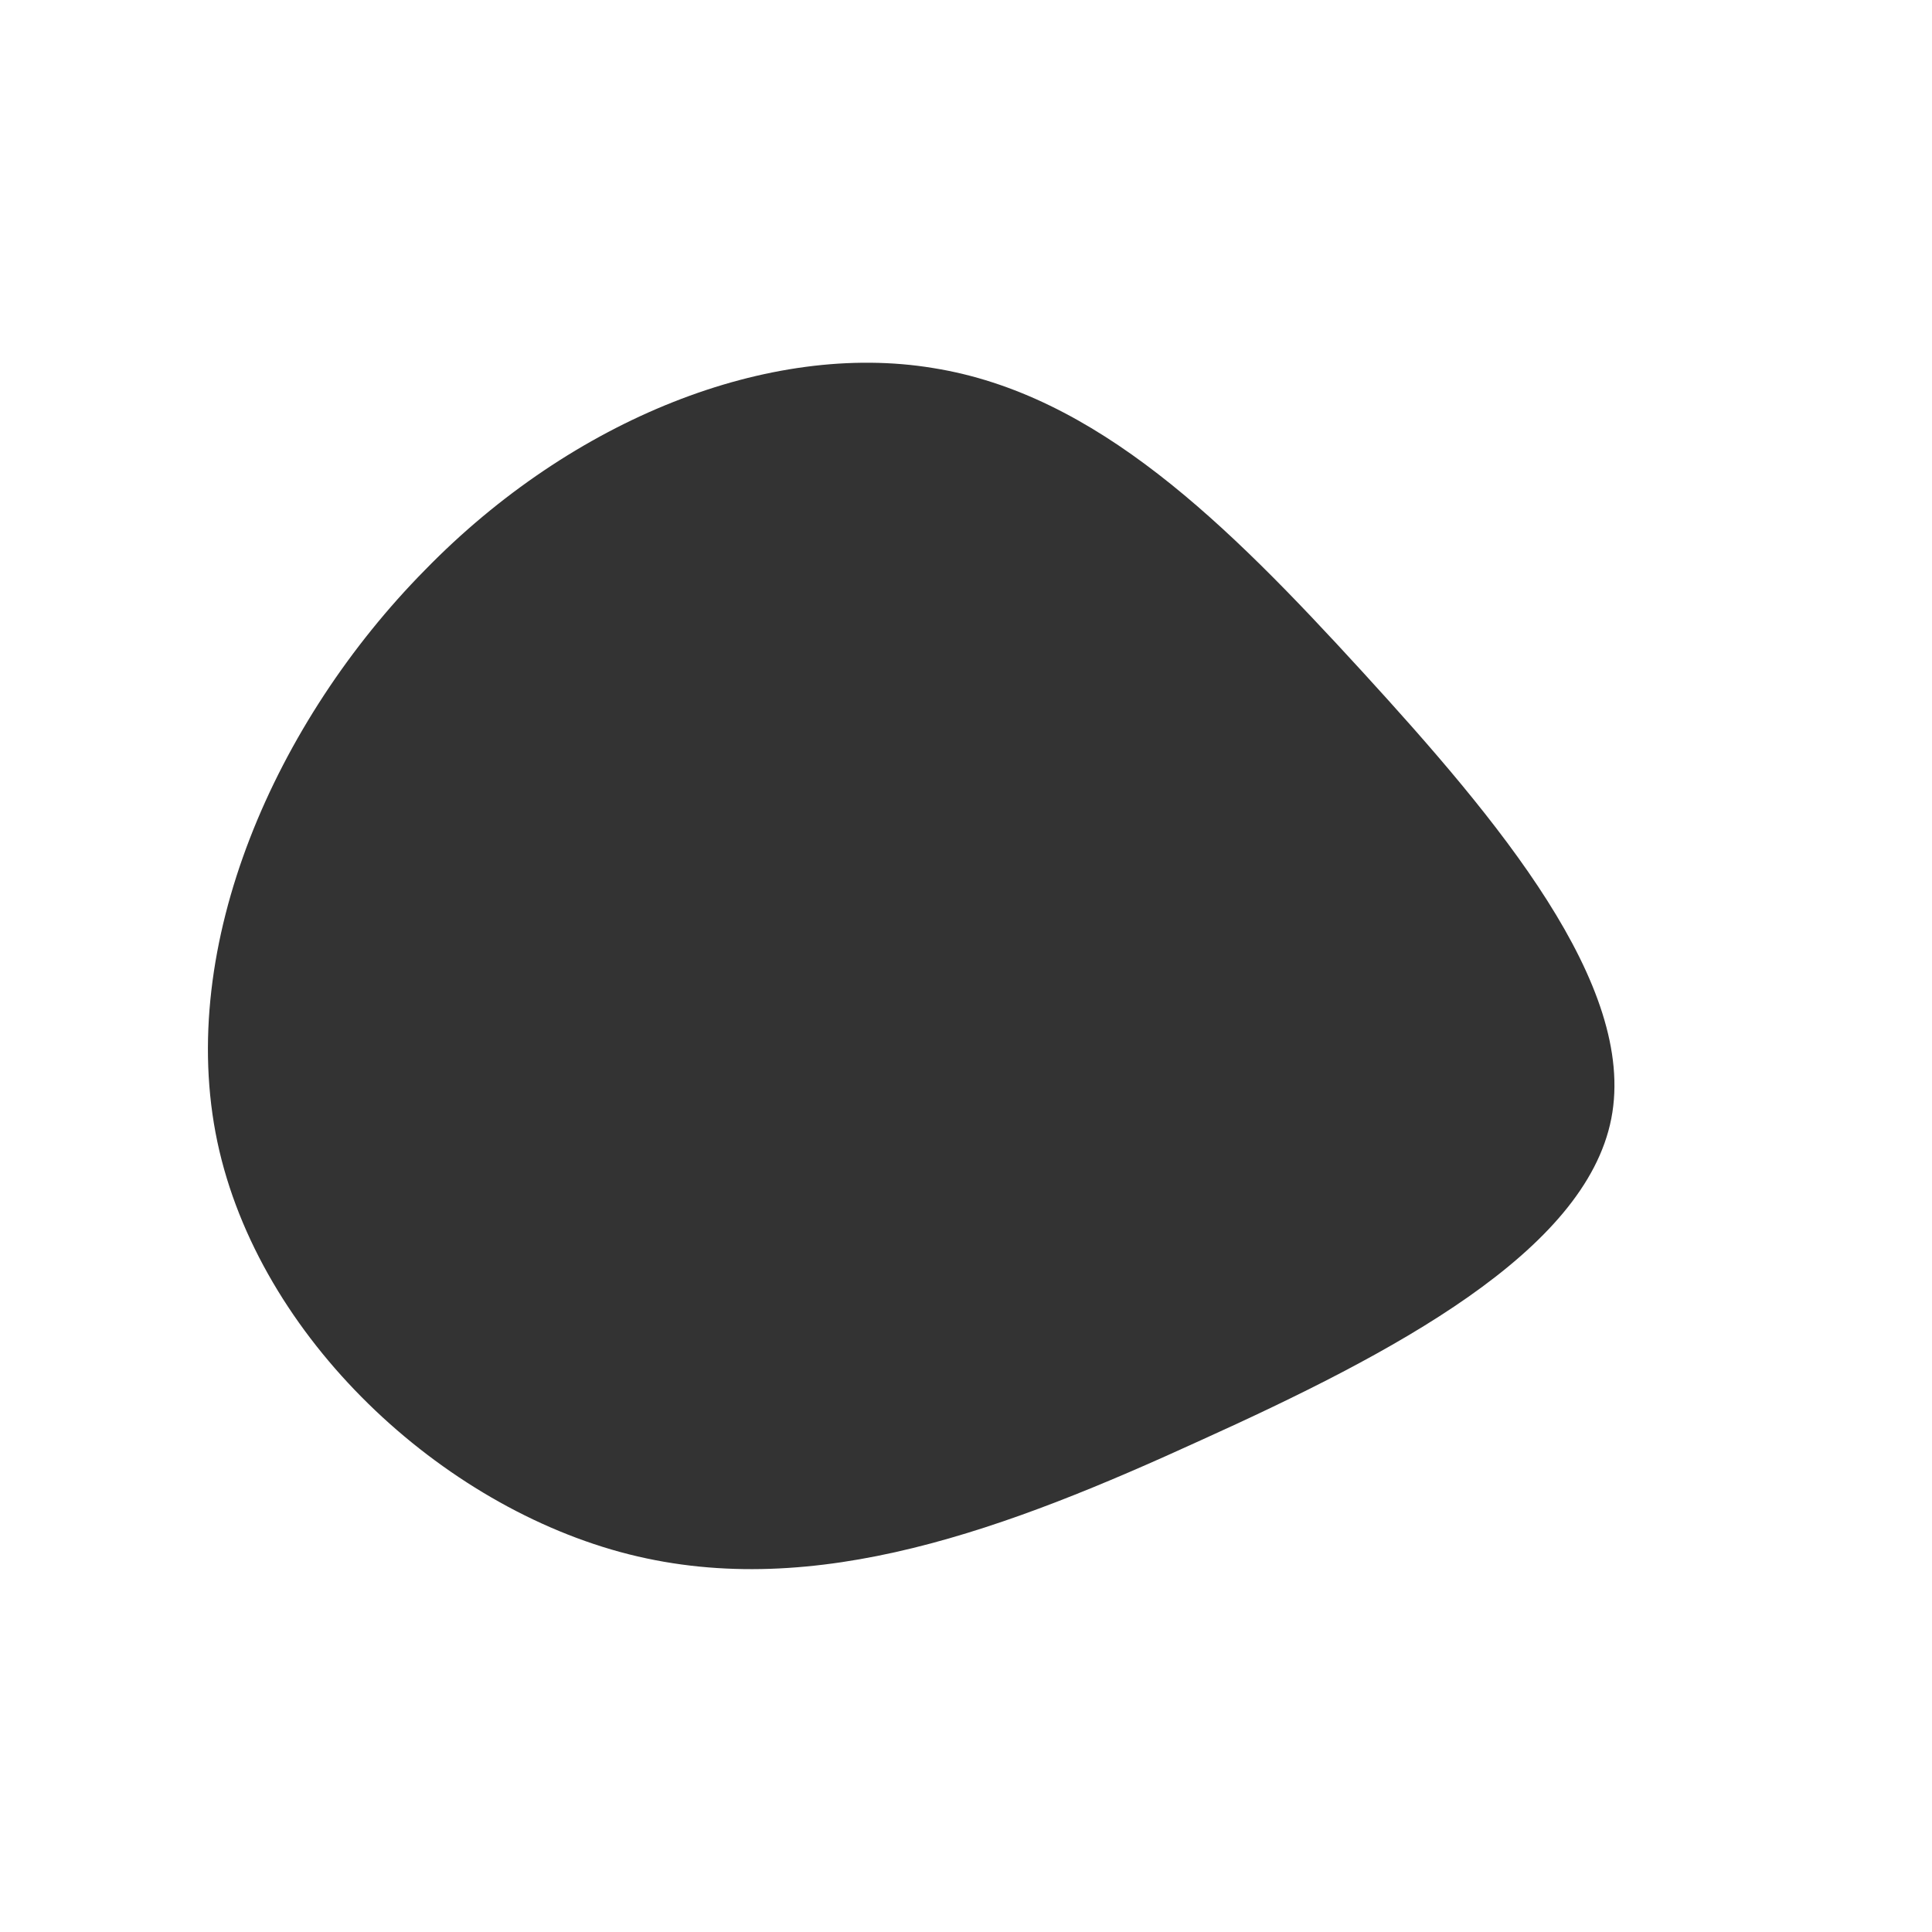
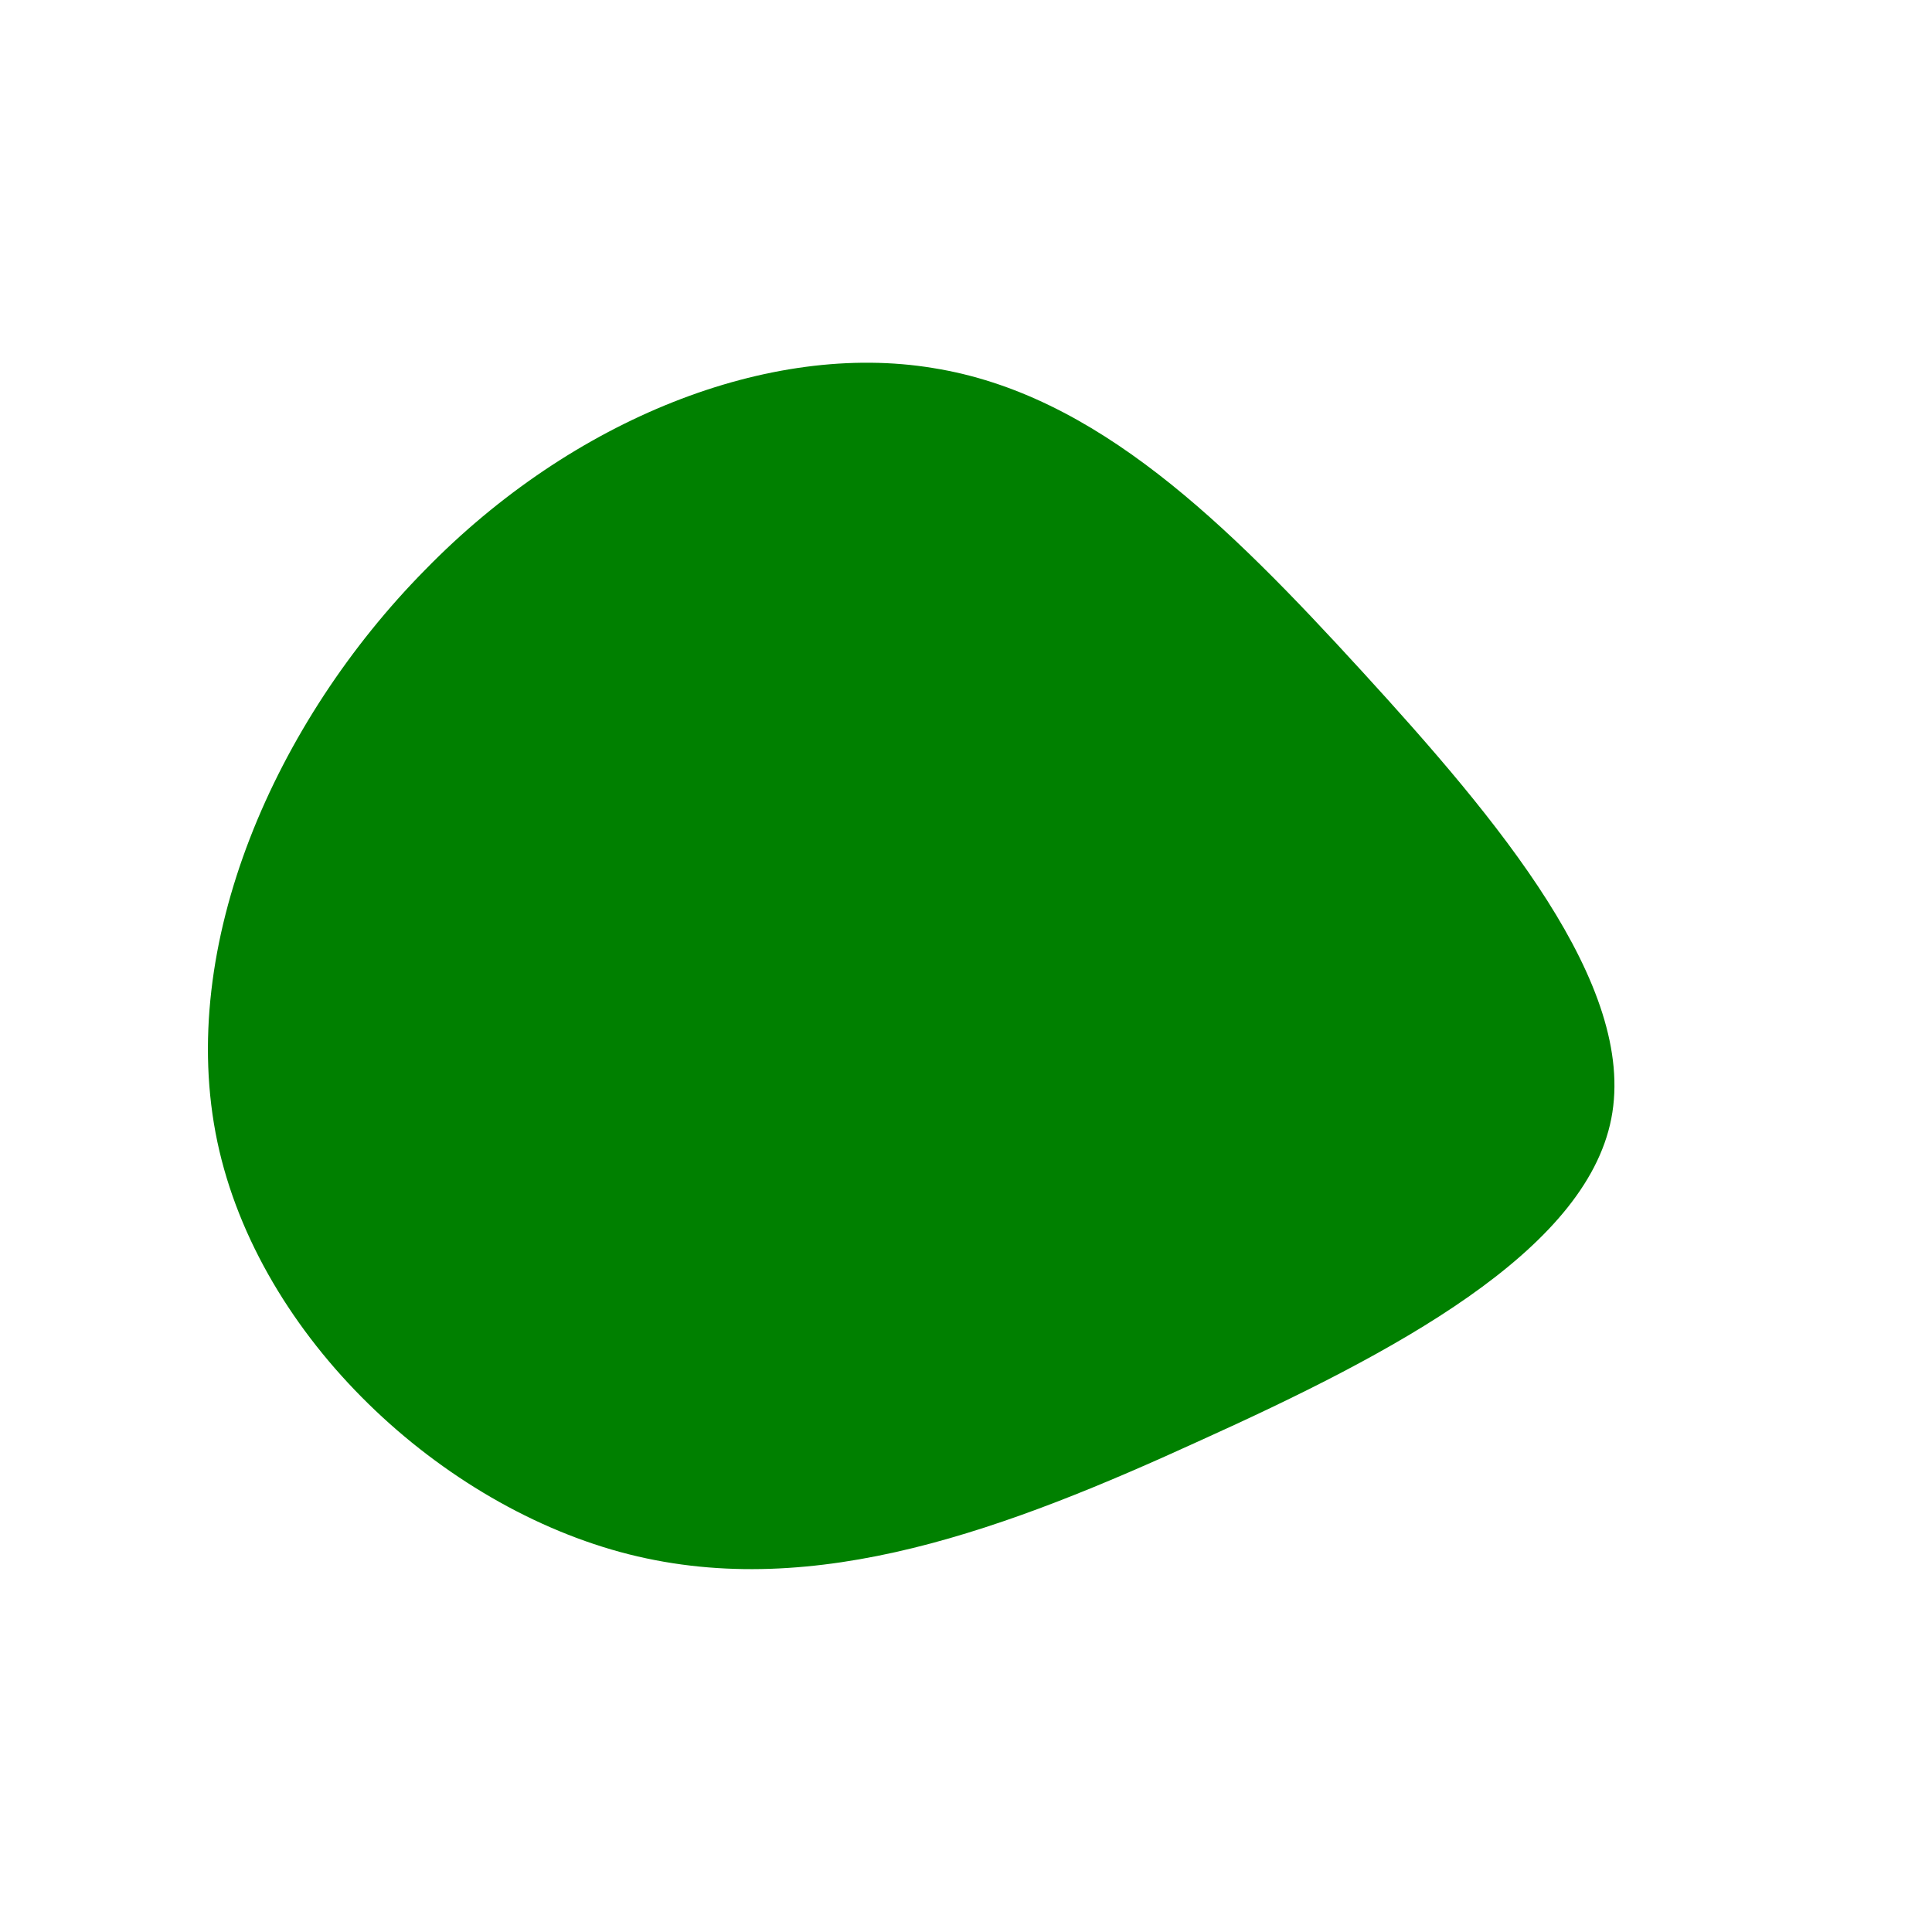
<svg xmlns="http://www.w3.org/2000/svg" viewBox="0 0 200 200">
-   <path fill="#333333" d="M41,-30.5C55,-15.2,69.5,2,66.8,15.8C64.1,29.6,44.2,40.1,24.3,49.1C4.4,58.2,-15.5,65.8,-34.9,60.9C-54.3,56,-73.2,38.5,-77.5,18.2C-81.8,-2.2,-71.4,-25.4,-56,-41C-40.7,-56.7,-20.3,-64.7,-3.4,-61.9C13.5,-59.2,27,-45.8,41,-30.5Z" transform="translate(100 100)" />
+   <path fill="green" d="M41,-30.5C55,-15.2,69.5,2,66.8,15.8C64.1,29.6,44.2,40.1,24.3,49.1C4.4,58.2,-15.5,65.8,-34.9,60.9C-54.3,56,-73.2,38.5,-77.5,18.2C-81.8,-2.2,-71.4,-25.4,-56,-41C-40.7,-56.7,-20.3,-64.7,-3.4,-61.9C13.5,-59.2,27,-45.8,41,-30.5Z" transform="translate(100 100)" />
</svg>
